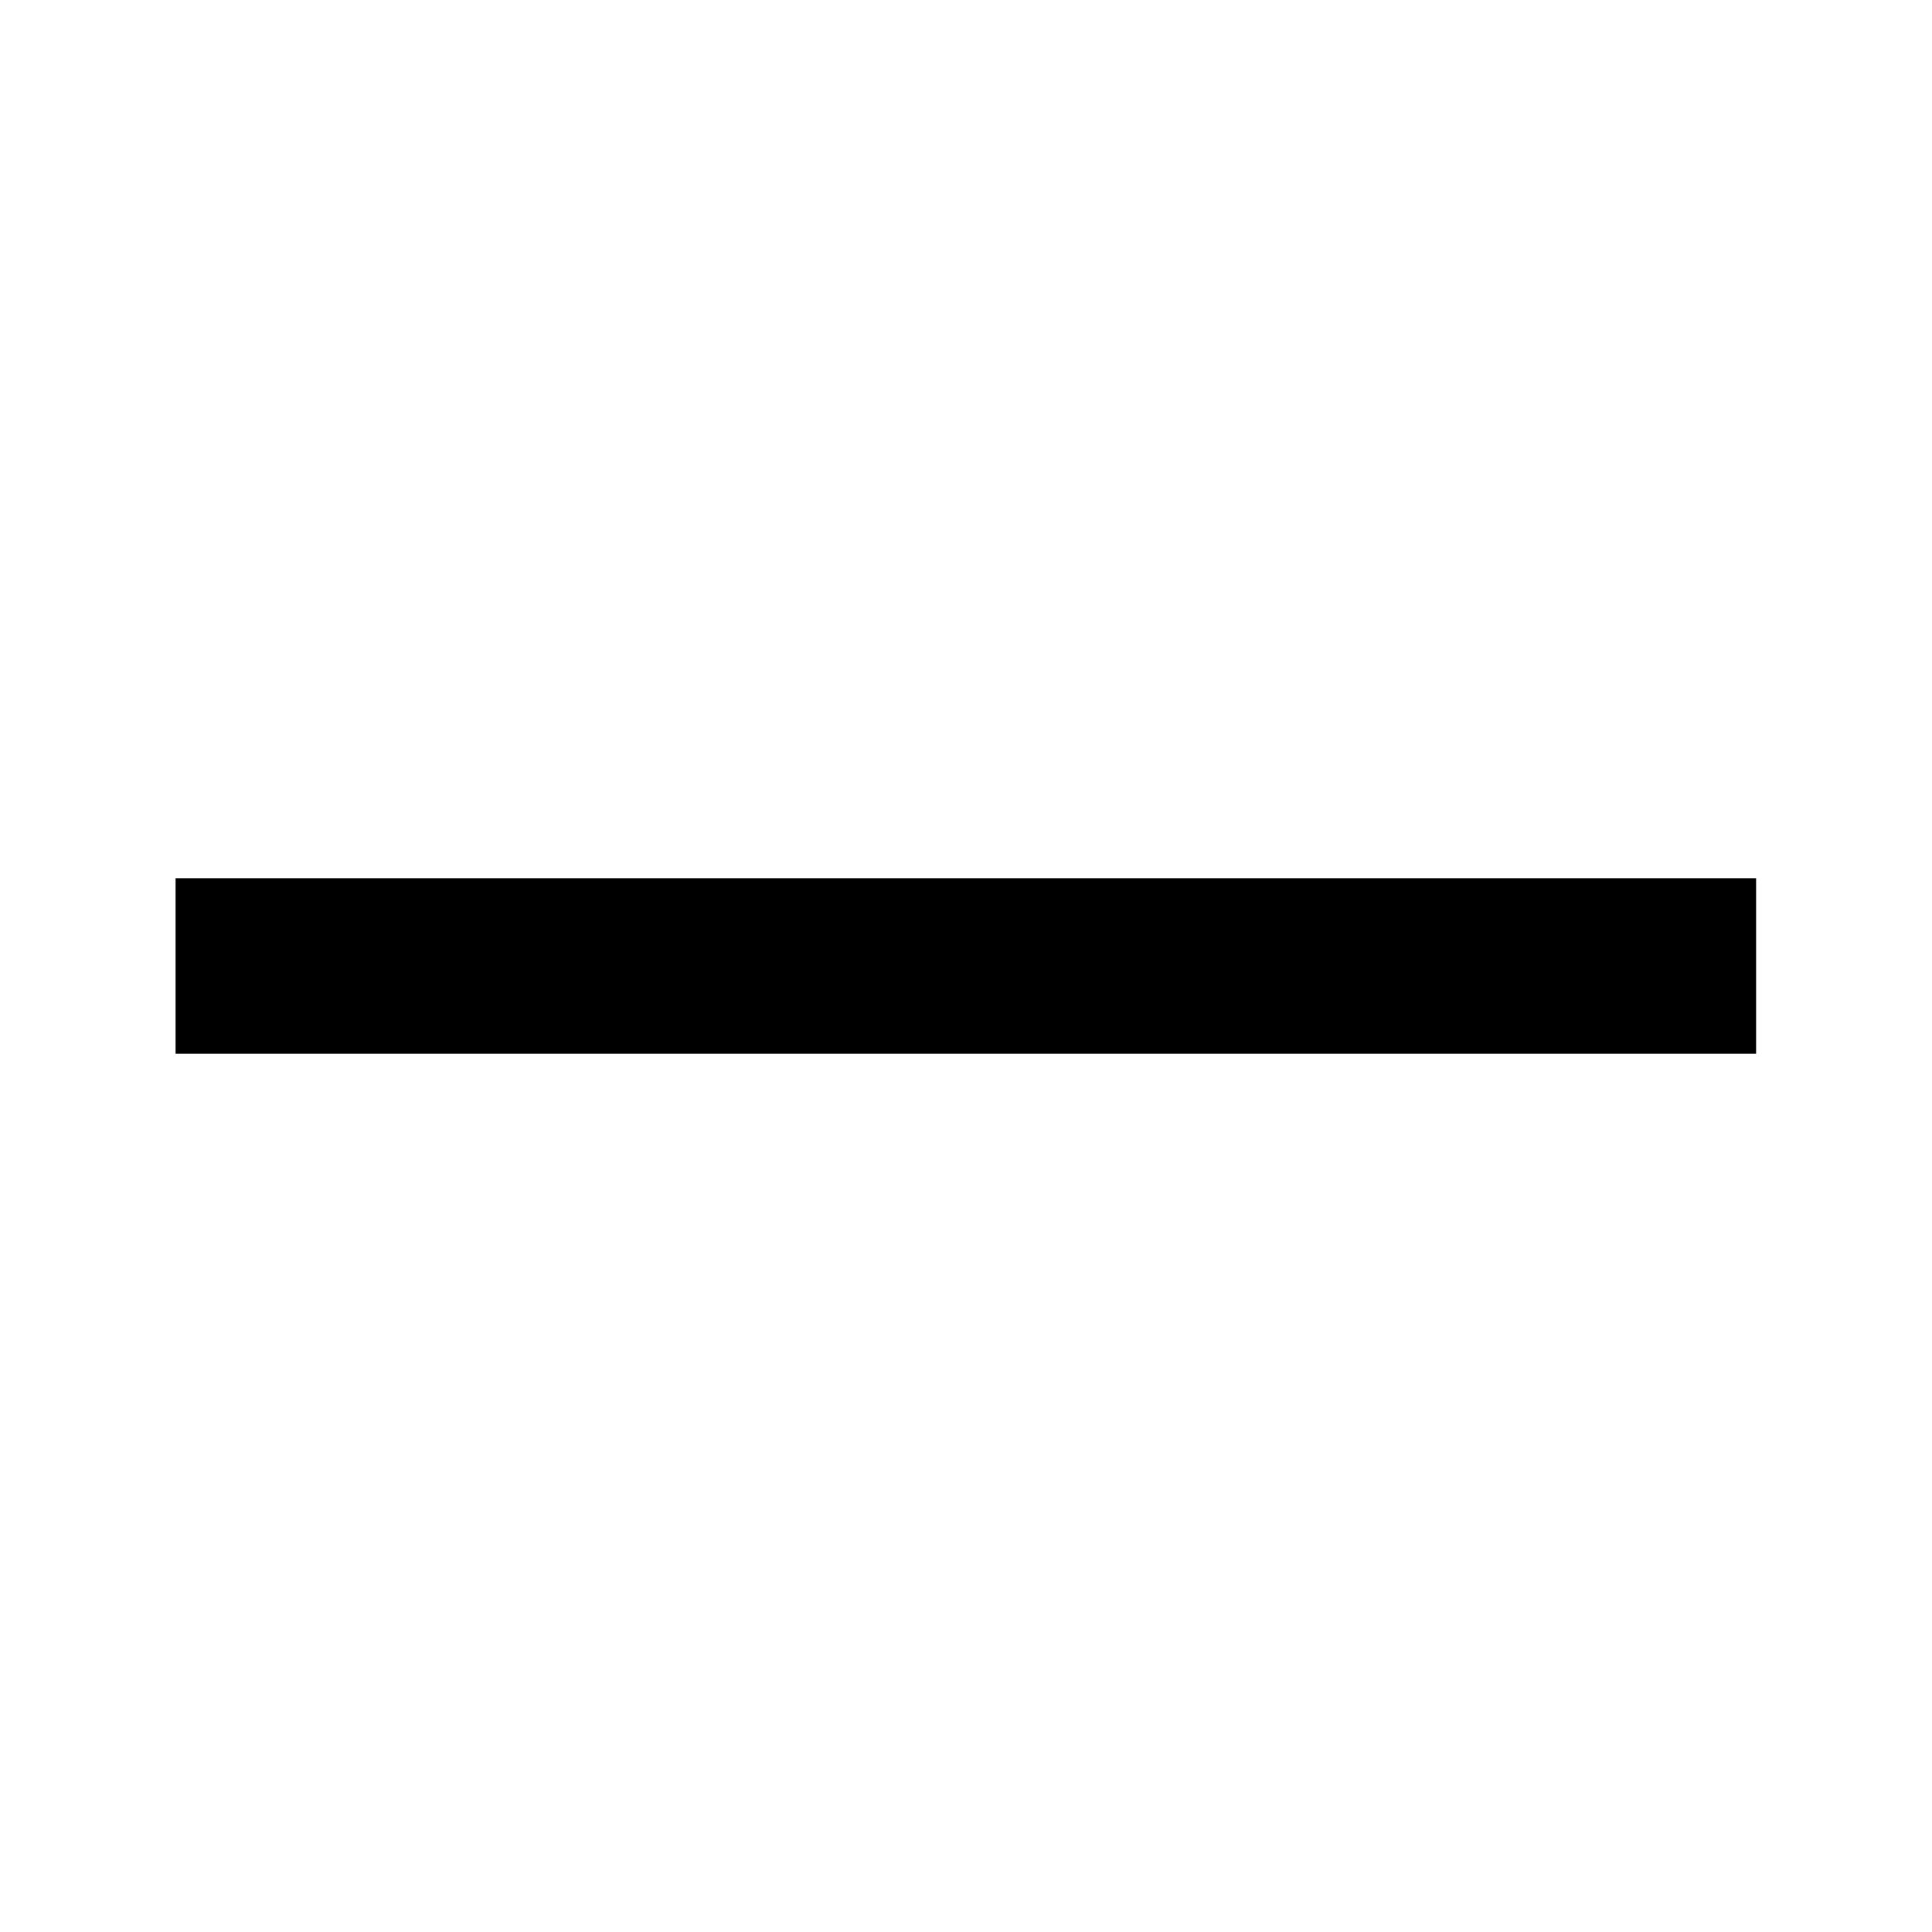
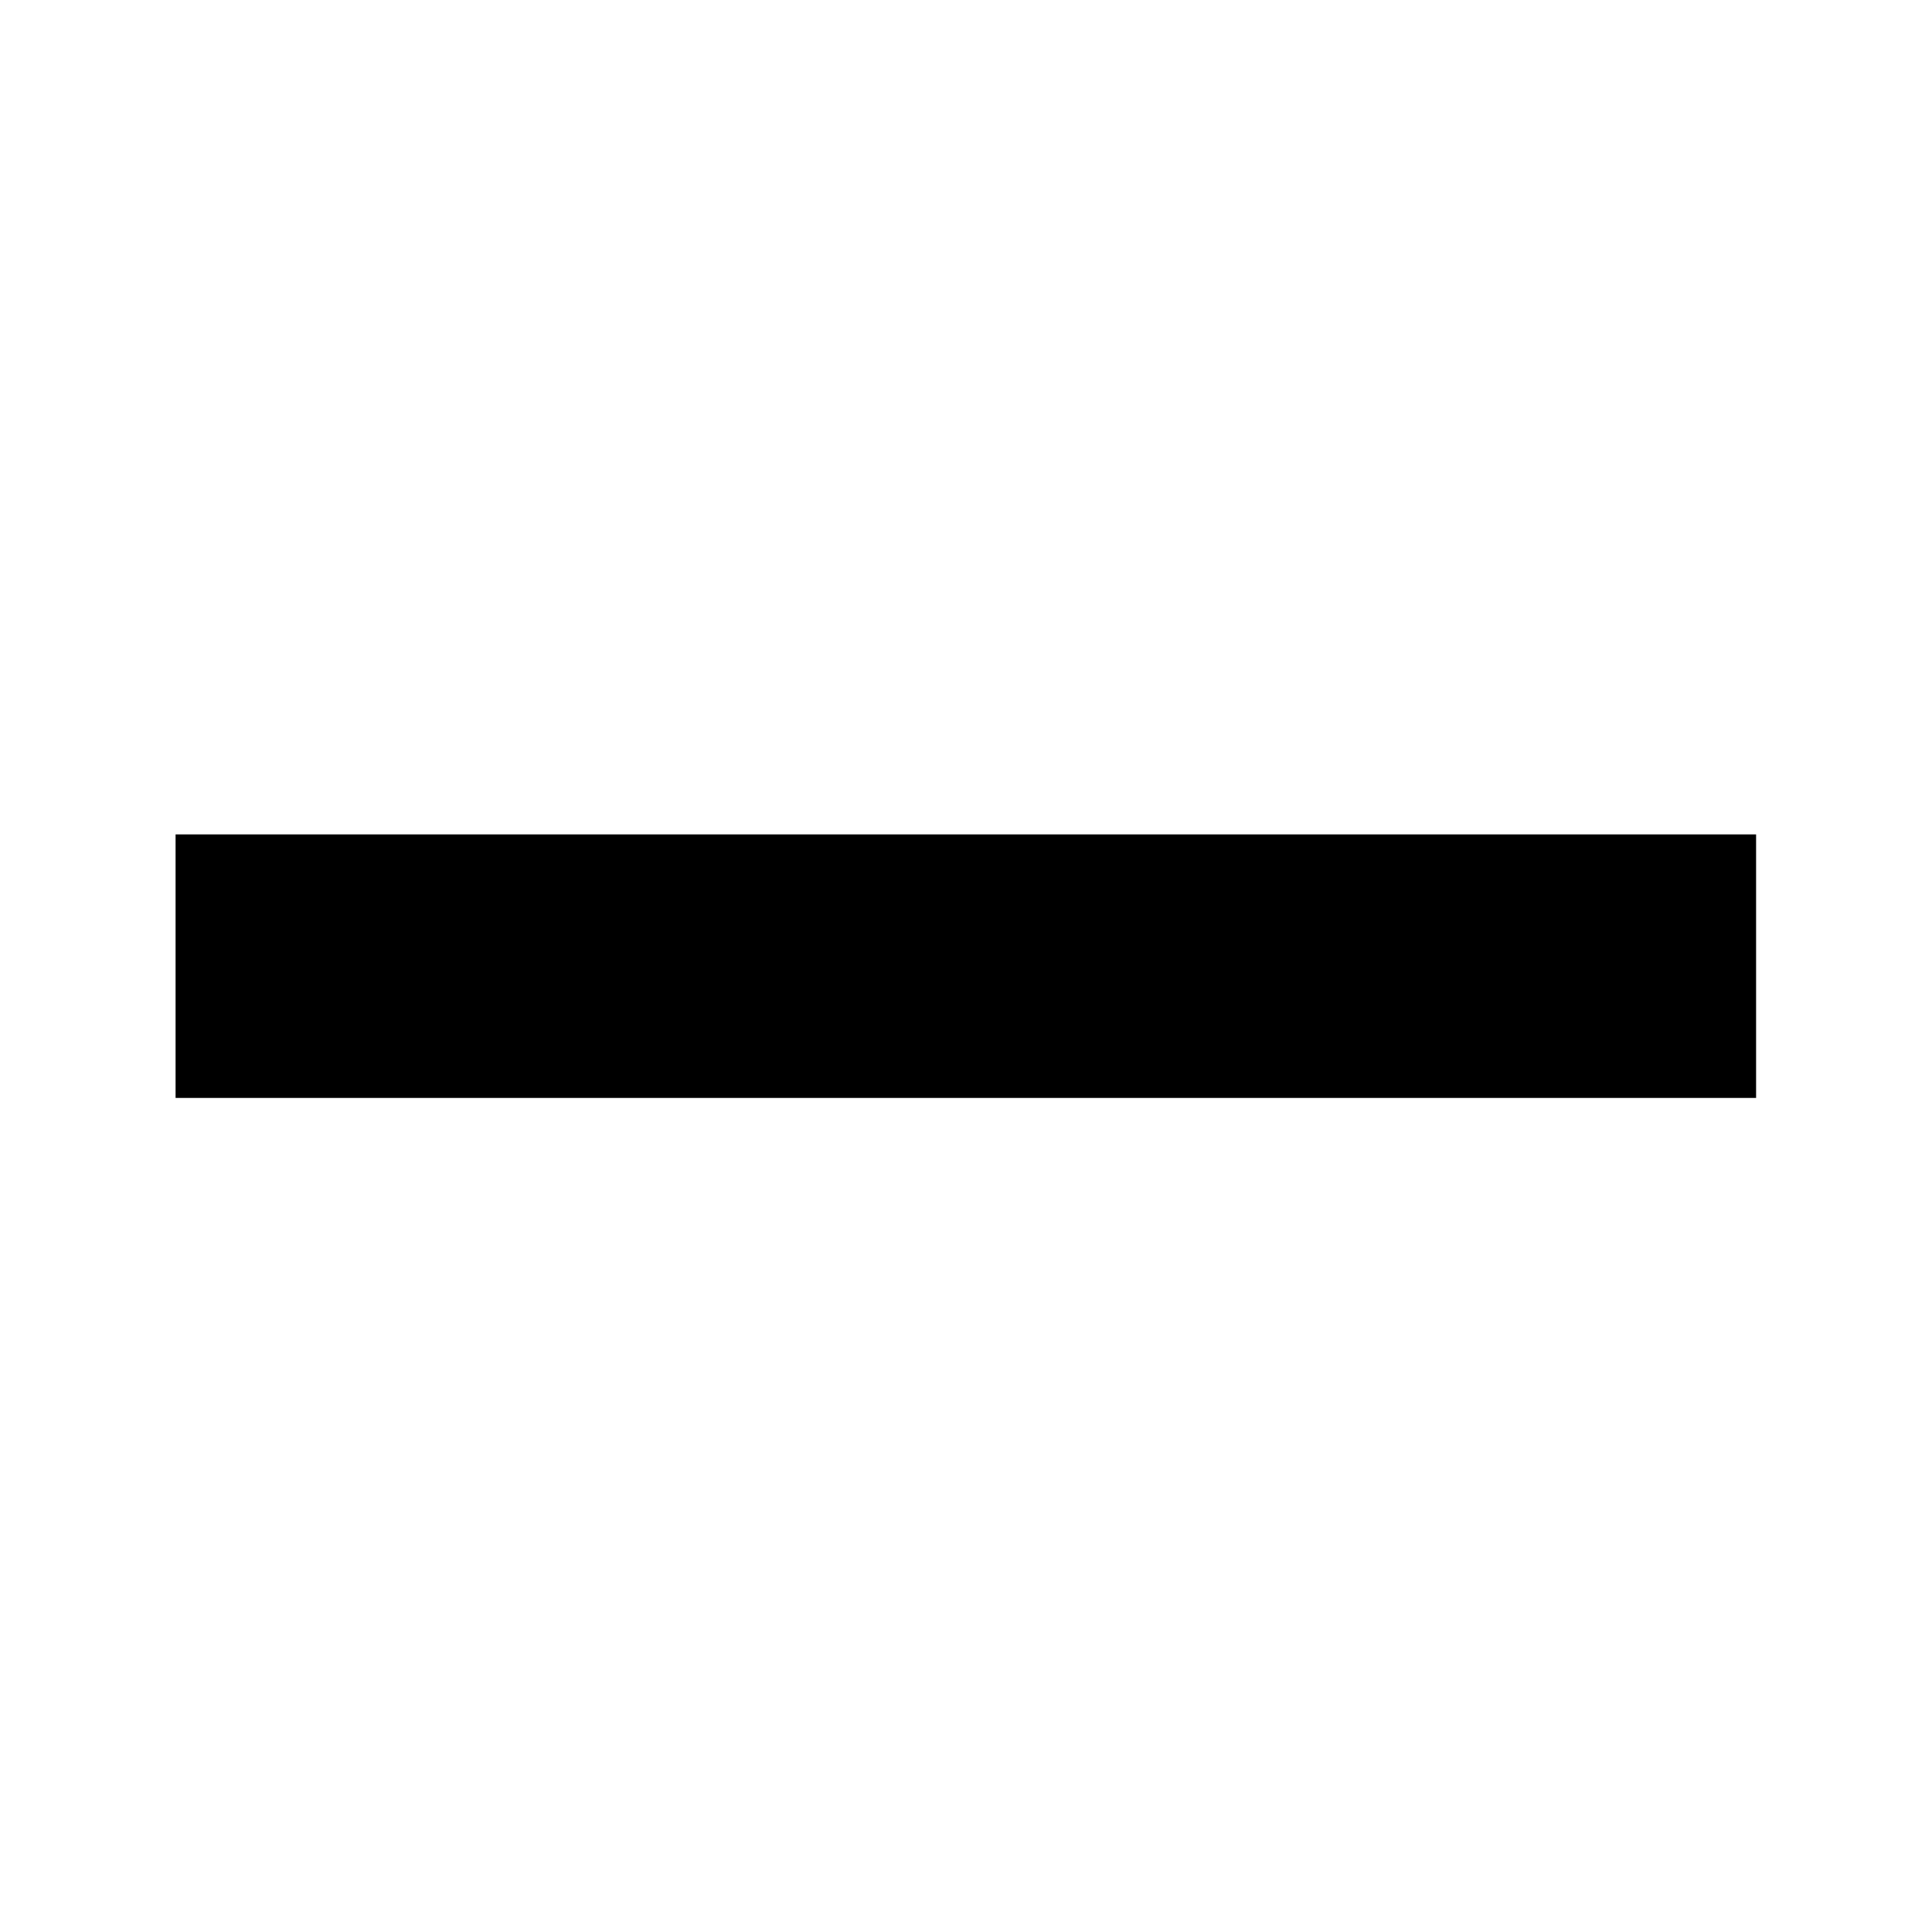
<svg xmlns="http://www.w3.org/2000/svg" width="22" height="22" viewBox="0 0 5.821 5.821" version="1.1" id="svg8">
  <defs id="defs2" />
  <g id="layer1">
-     <rect style="fill:#000000;stroke-width:0;stroke-linecap:square;paint-order:fill markers stroke" id="rect2650" width="4.762" height="0.529" x="0.529" y="2.646" />
+     <rect style="fill:#000000;stroke-width:0;stroke-linecap:square;paint-order:fill markers stroke" id="rect2650" width="4.762" height="0.794" x="0.529" y="2.514" />
  </g>
</svg>
